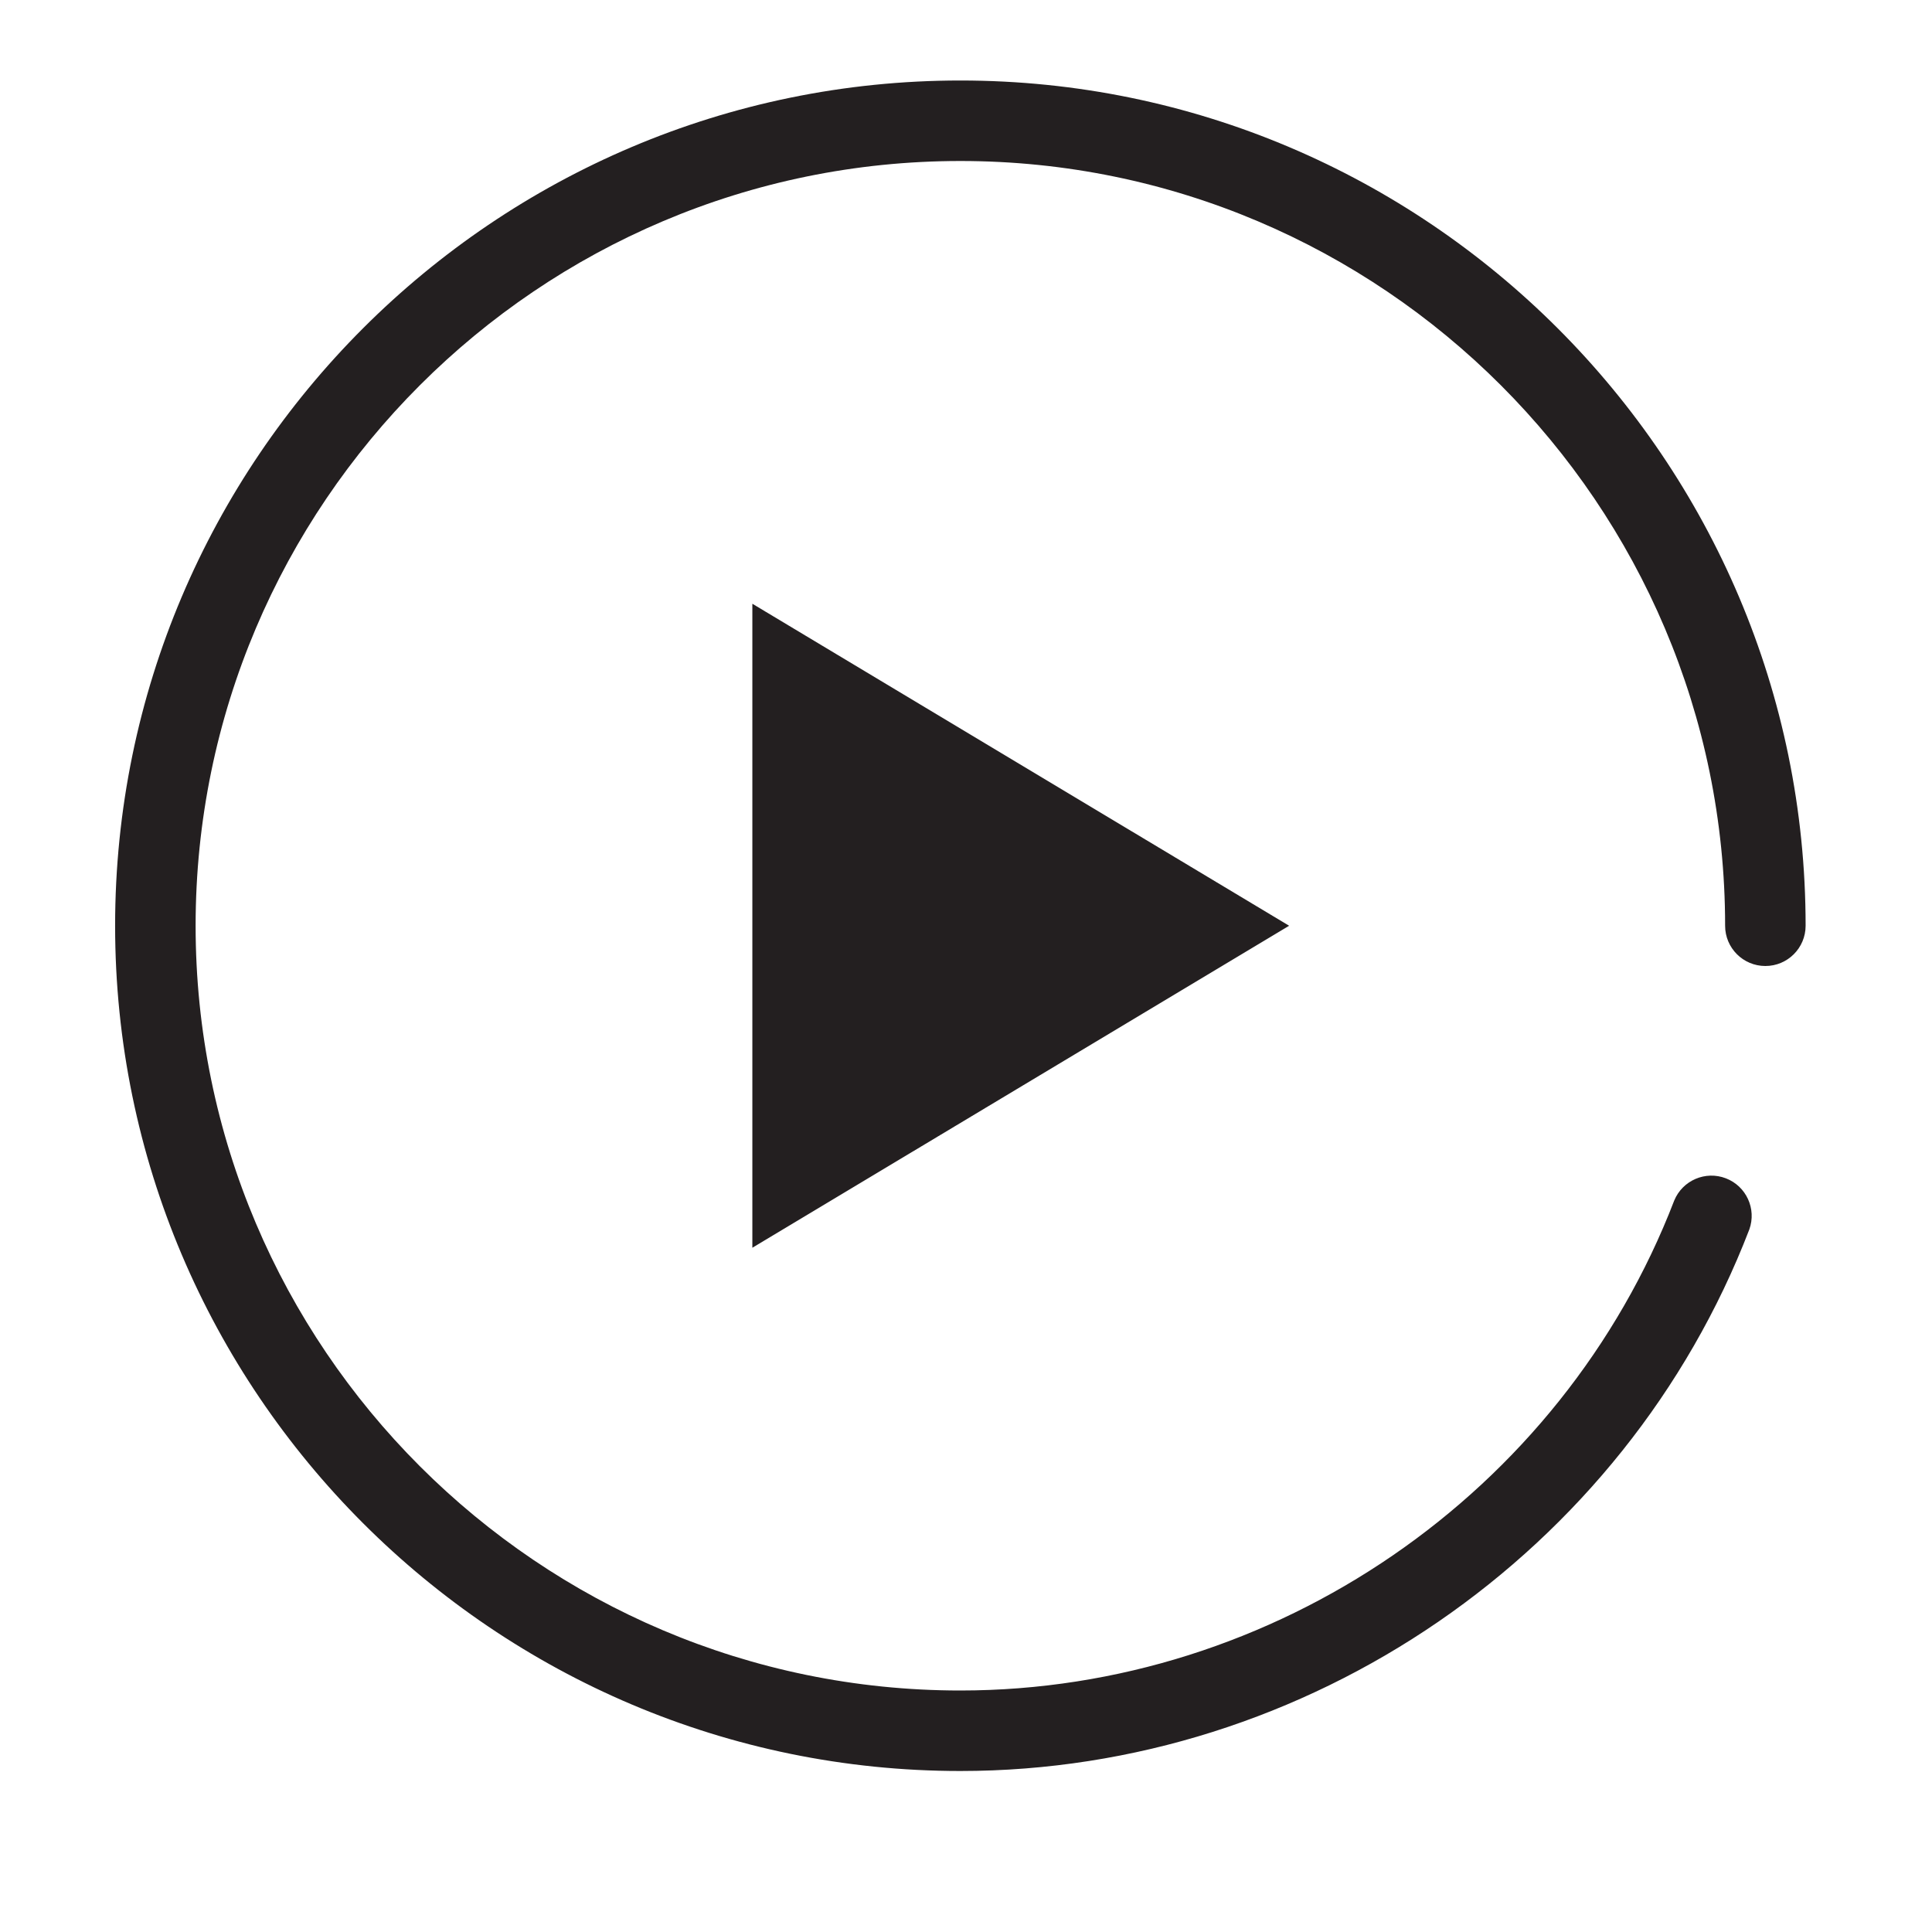
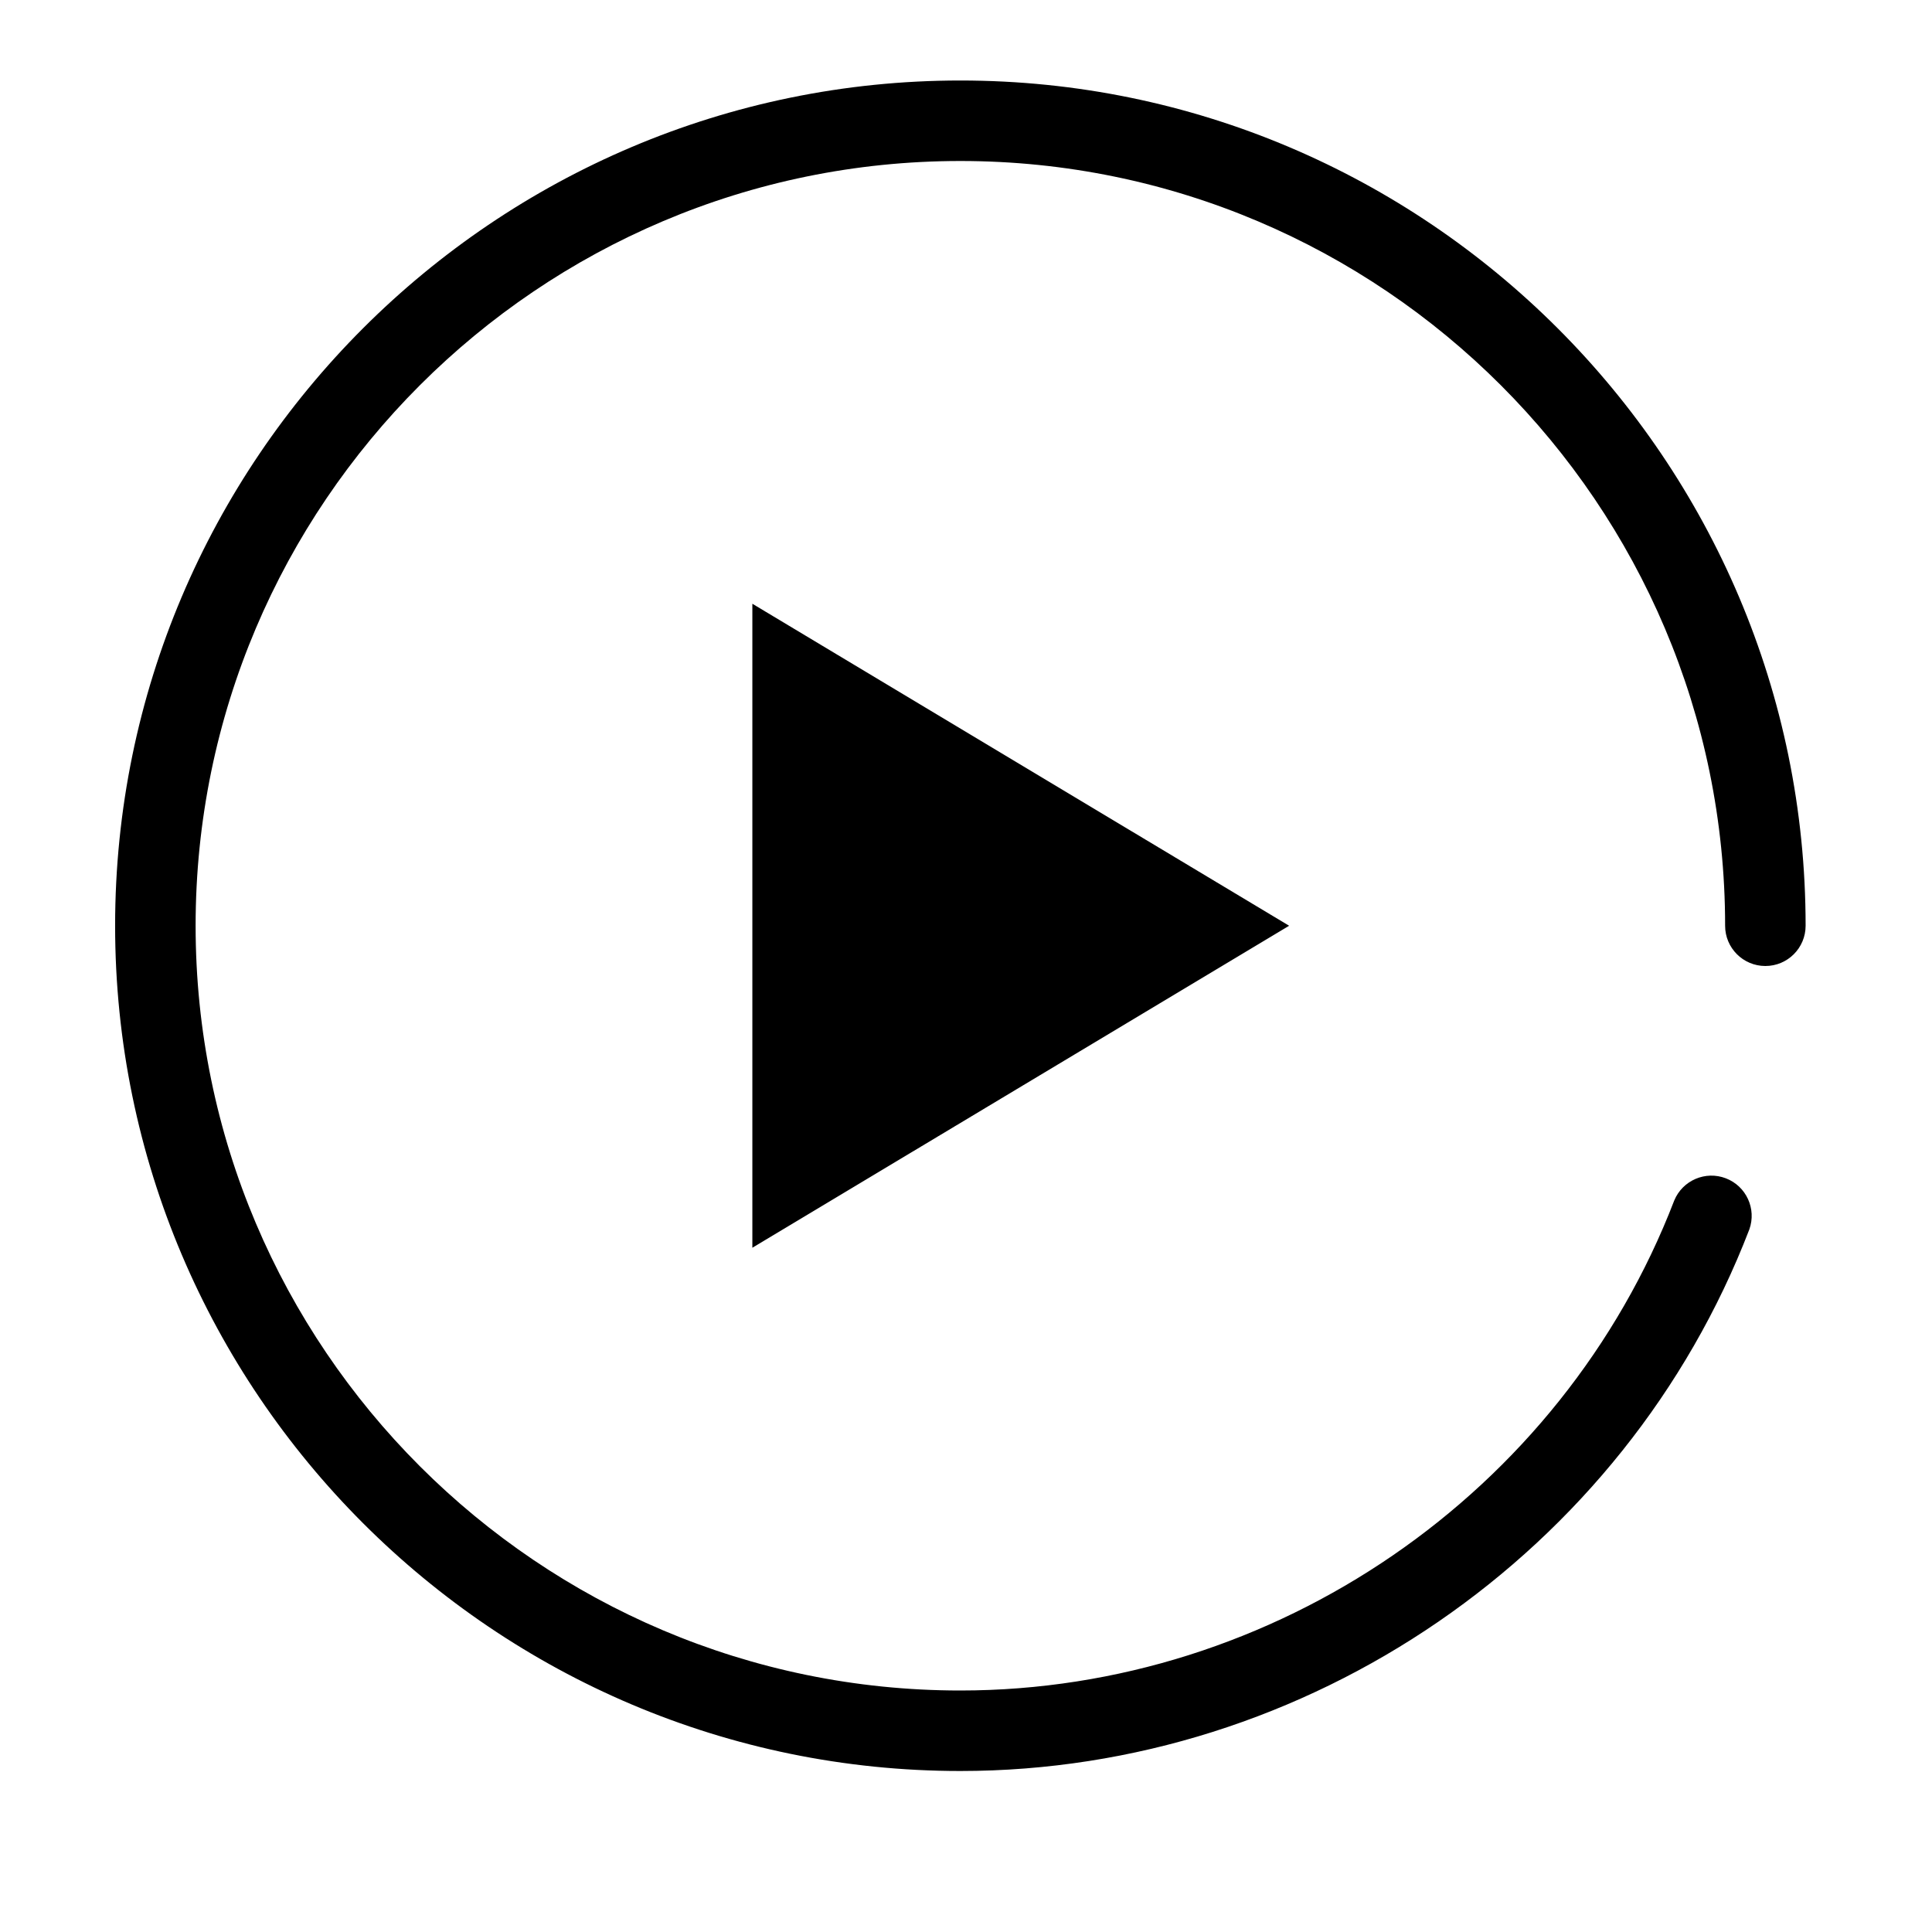
<svg xmlns="http://www.w3.org/2000/svg" viewBox="0 0 24 24">
-   <path fill="#231F20" d="M11.93 22c-5.789 0-10.5-4.711-10.5-10.5C1.43 5.71 6.141 1 11.93 1s10.5 4.71 10.5 10.5a.5.5 0 0 1-1 0c0-5.238-4.262-9.5-9.5-9.5s-9.5 4.262-9.5 9.5 4.262 9.5 9.5 9.5c3.902 0 7.467-2.446 8.868-6.087a.5.5 0 0 1 .933.359C20.183 19.297 16.244 22 11.93 22zm-2.584-6.5v-8l6.668 4-6.668 4z" />
+   <path d="M11.93 22c-5.789 0-10.5-4.711-10.5-10.5C1.43 5.71 6.141 1 11.93 1s10.5 4.71 10.5 10.5a.5.5 0 0 1-1 0c0-5.238-4.262-9.5-9.5-9.5s-9.5 4.262-9.5 9.5 4.262 9.5 9.5 9.5c3.902 0 7.467-2.446 8.868-6.087a.5.5 0 0 1 .933.359C20.183 19.297 16.244 22 11.93 22zm-2.584-6.5v-8l6.668 4-6.668 4z" />
</svg>
